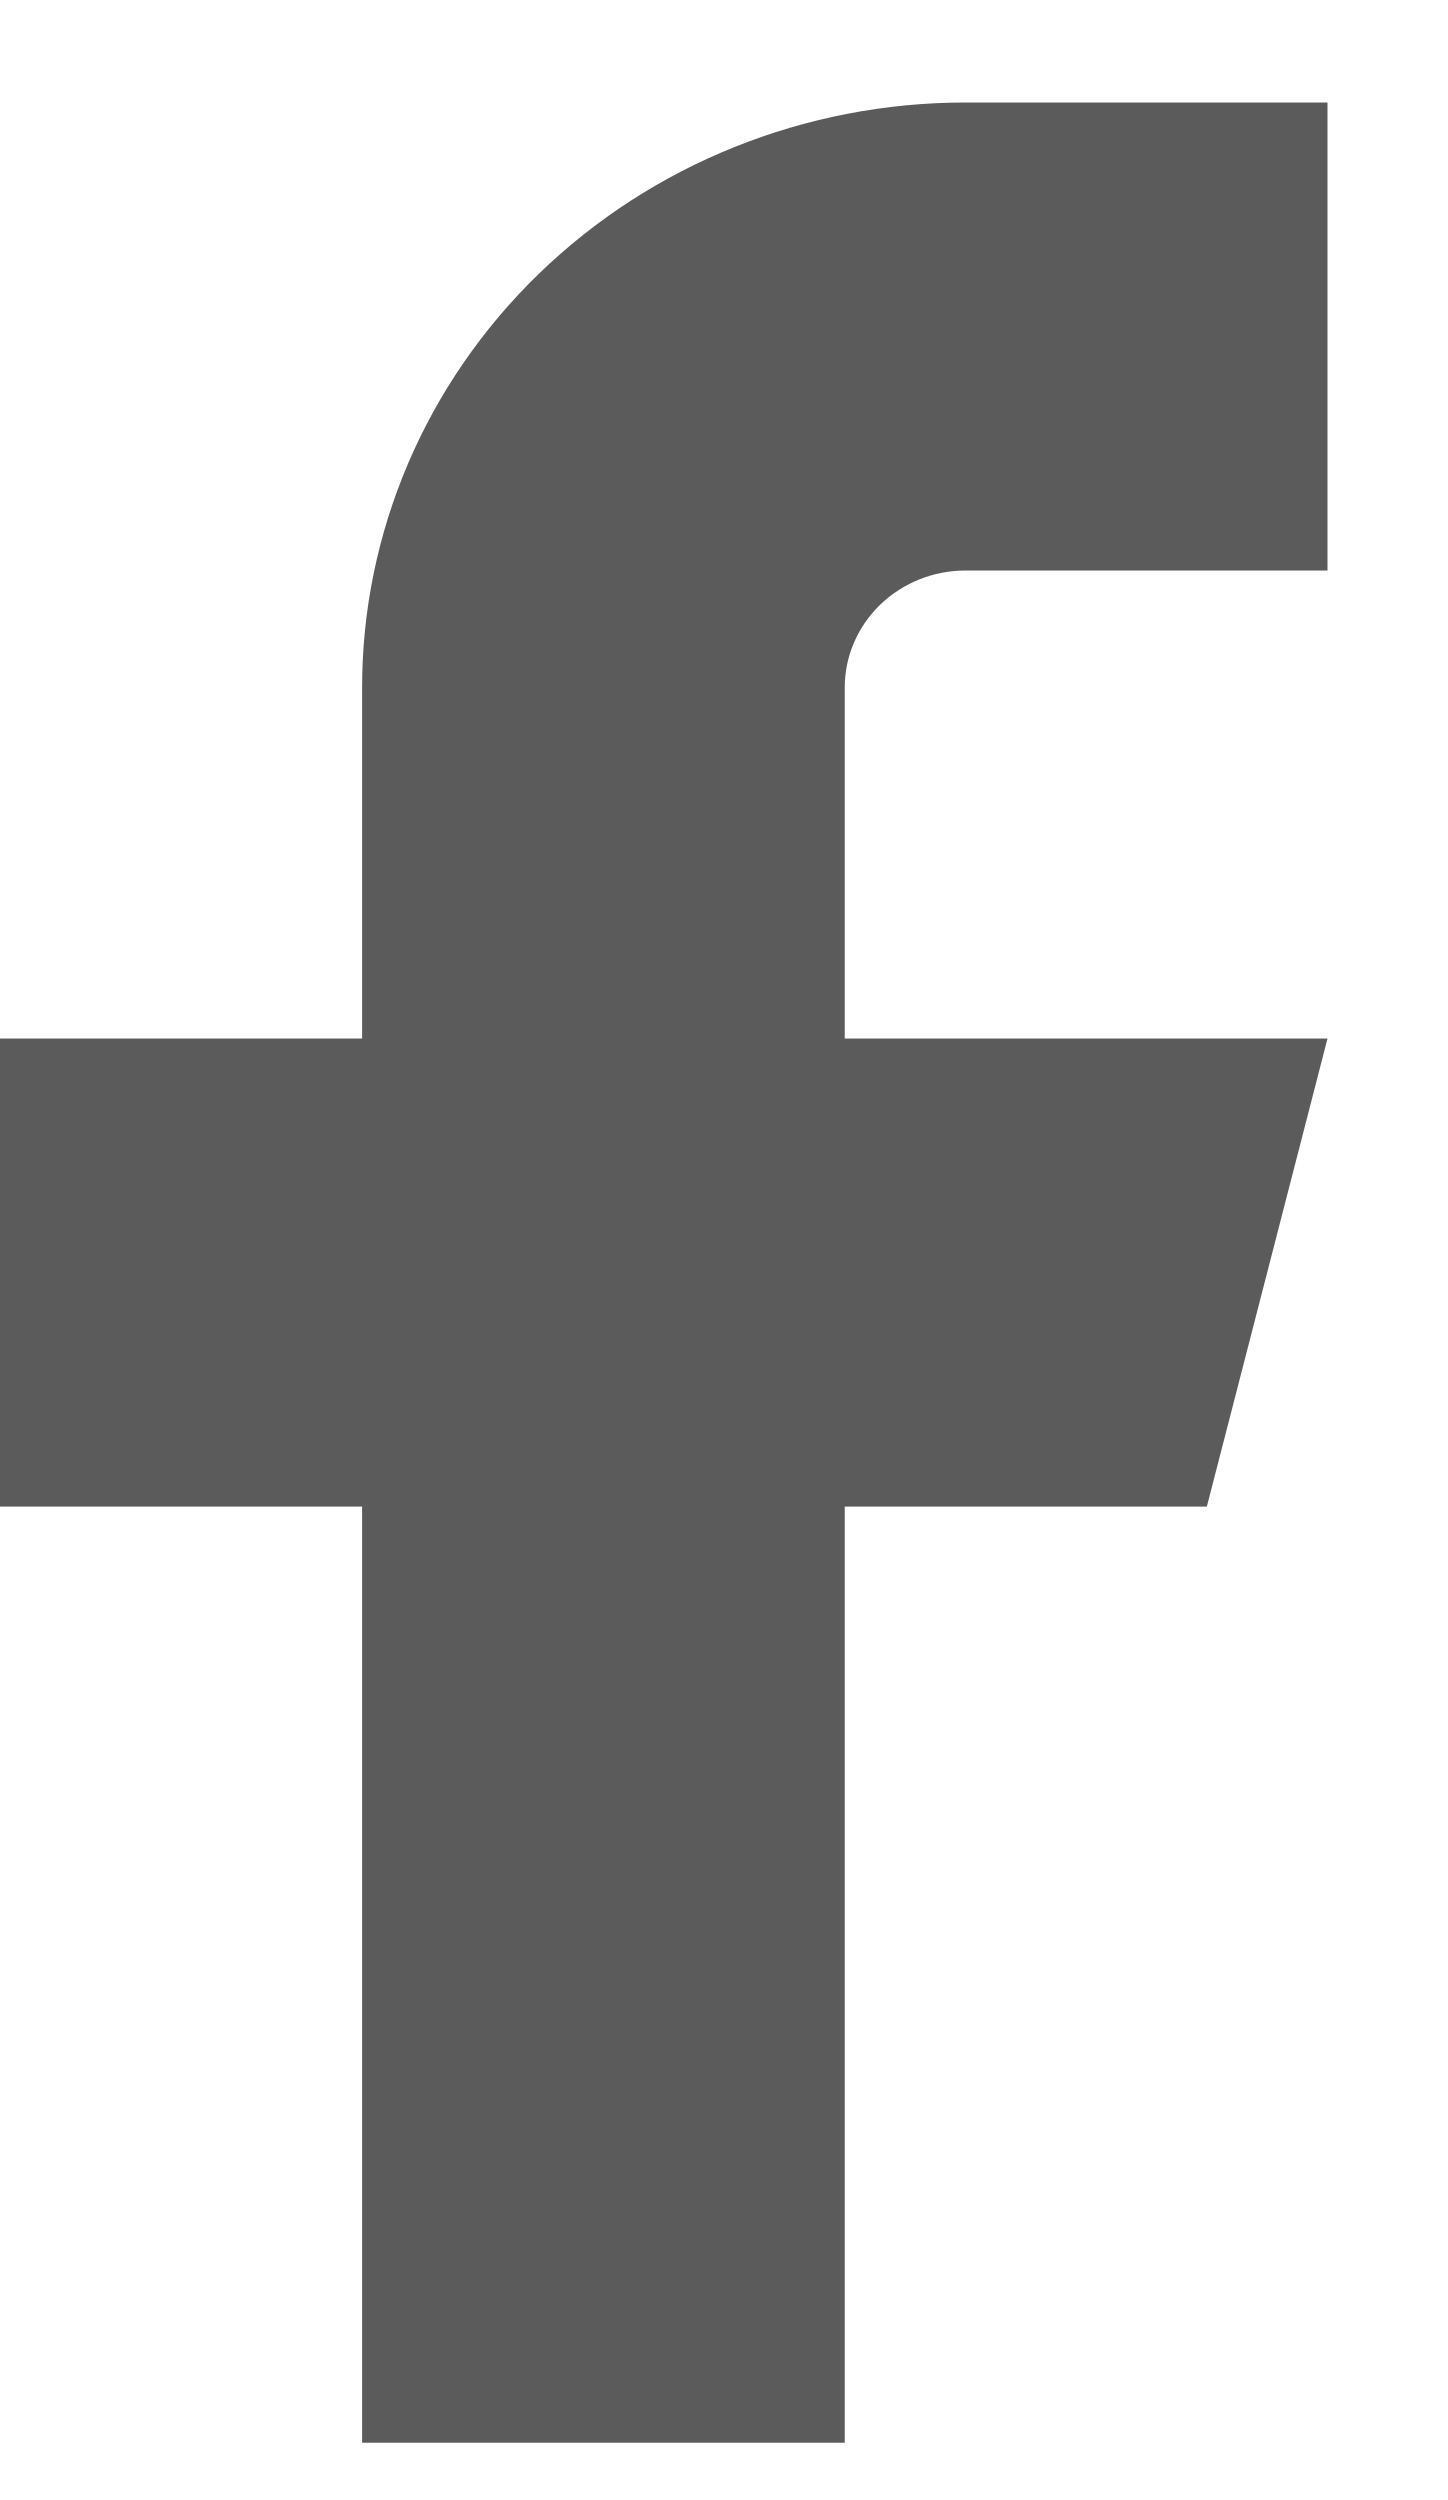
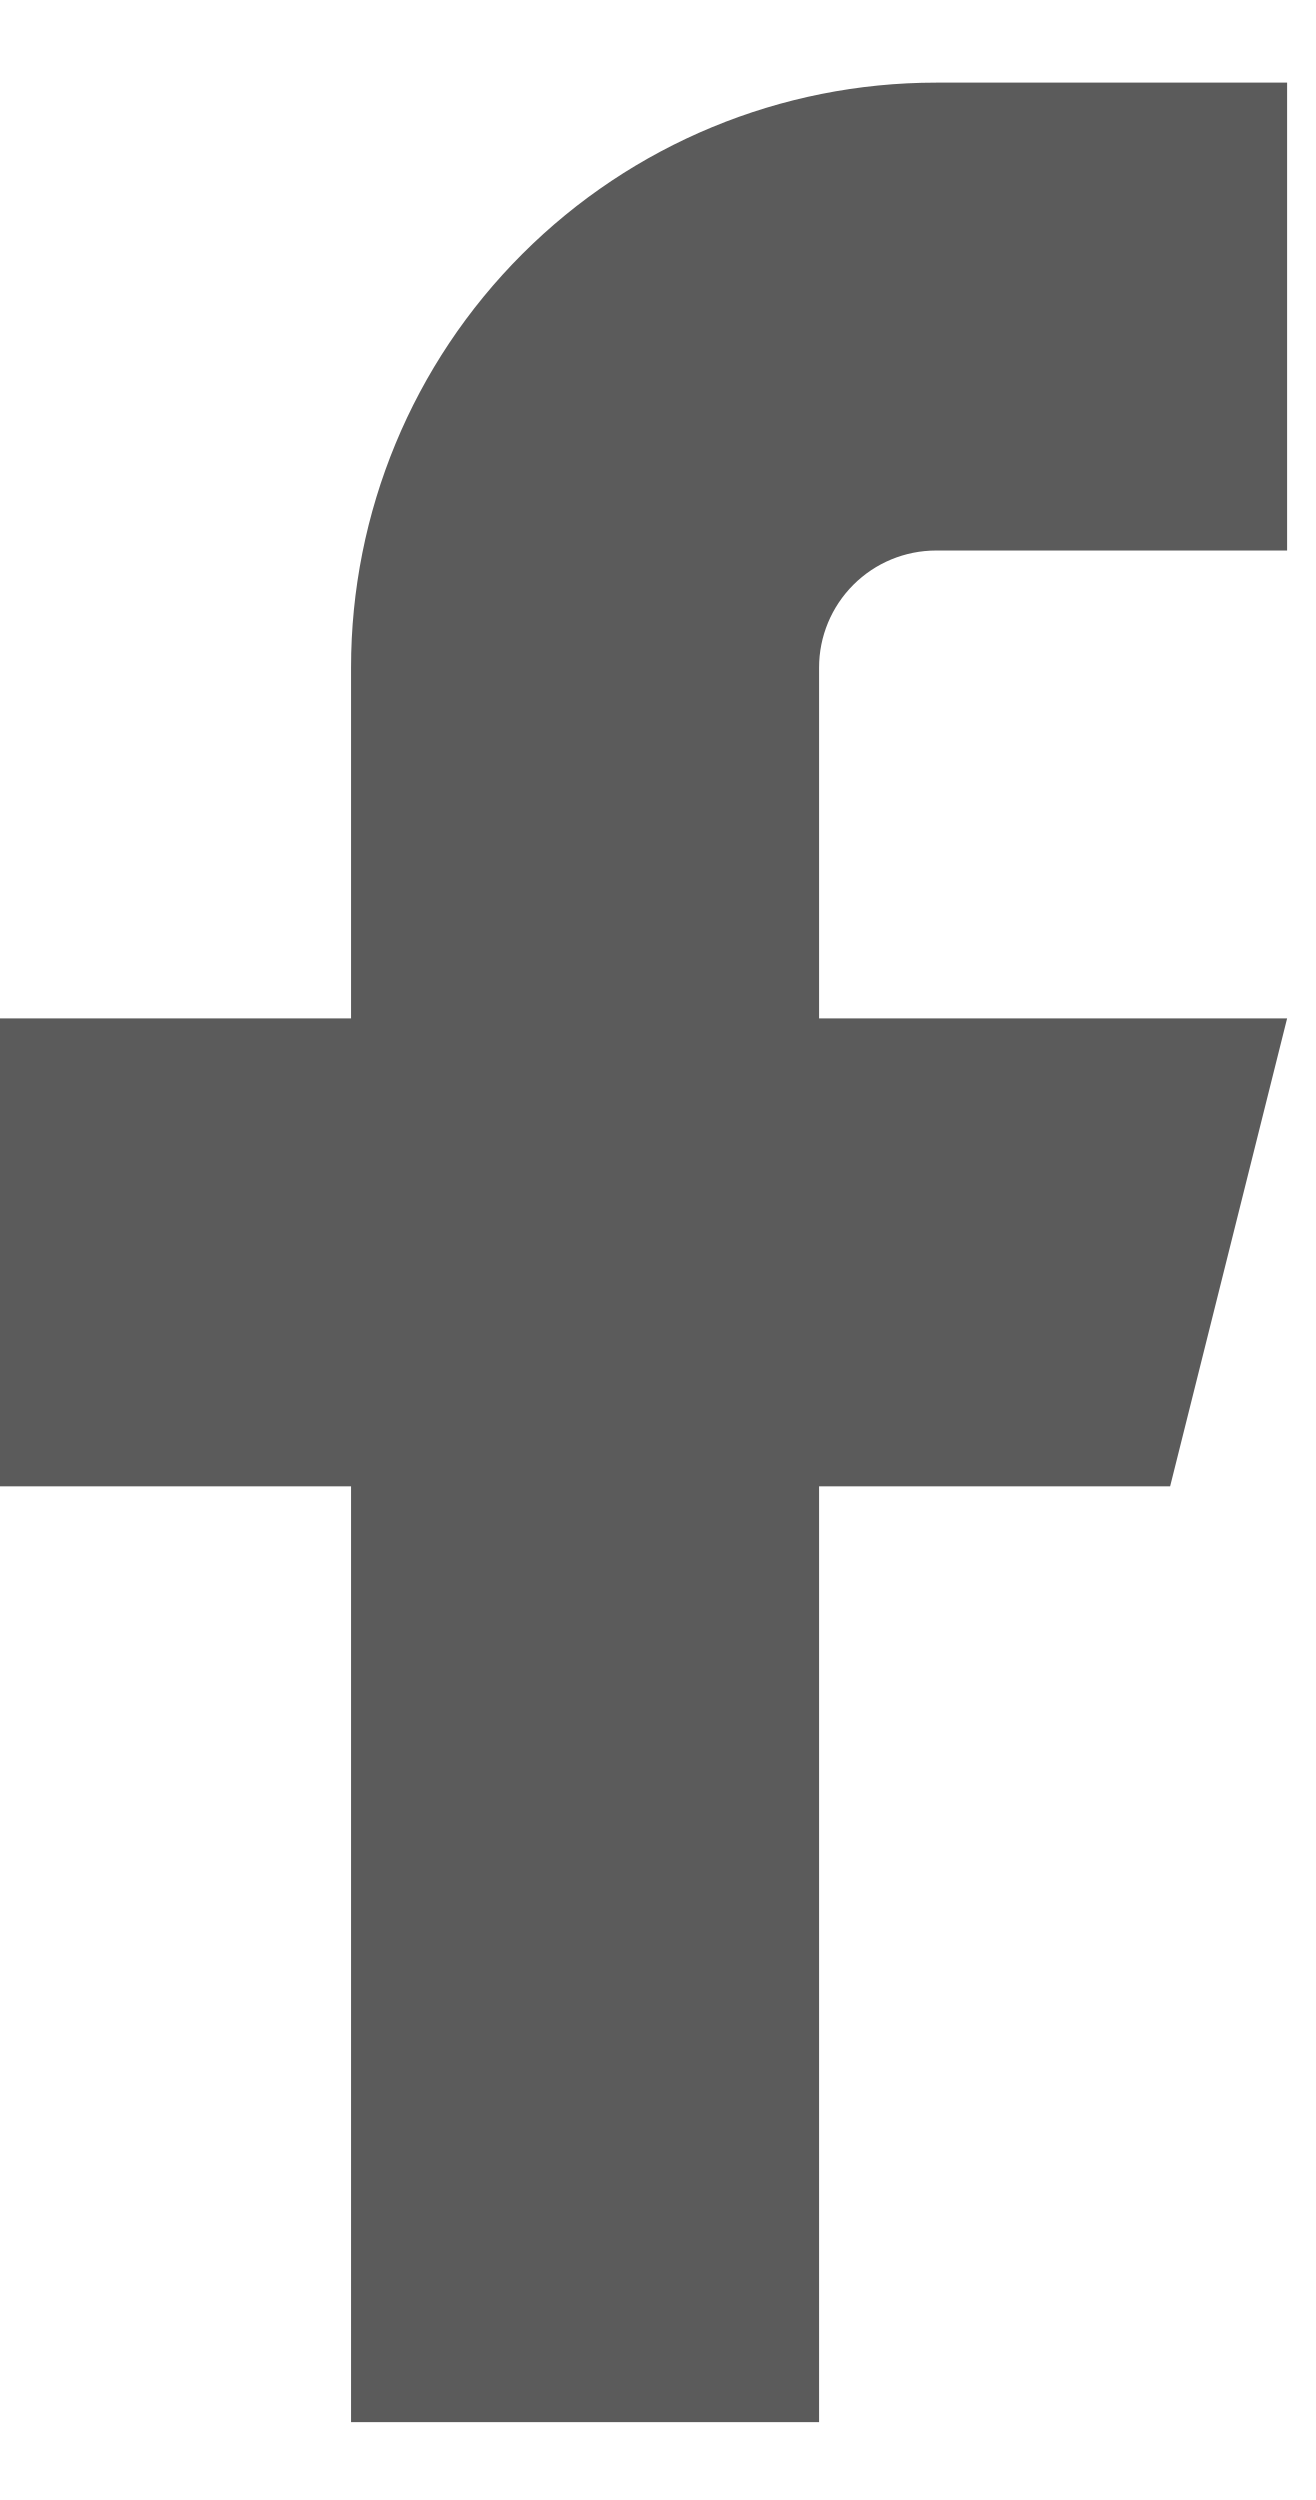
- <svg xmlns="http://www.w3.org/2000/svg" width="11" height="19" viewBox="0 0 11 19" fill="none">
-   <path d="M10.089 0.779H7.338C6.121 0.779 4.955 1.247 4.095 2.081C3.235 2.915 2.752 4.046 2.752 5.225V7.893H0V11.45H2.752V18.565H6.42V11.45H9.172L10.089 7.893H6.42V5.225C6.42 4.989 6.517 4.763 6.689 4.596C6.861 4.43 7.094 4.336 7.338 4.336H10.089V0.779Z" fill="#5B5B5B" />
+ <svg xmlns="http://www.w3.org/2000/svg" width="10" height="19" viewBox="0 0 10 19" fill="none">
+   <path d="M9.782 0.628H7.114C5.935 0.628 4.804 1.096 3.97 1.93C3.136 2.763 2.668 3.894 2.668 5.073V7.74H0V11.296H2.668V18.408H6.225V11.296H8.893L9.782 7.74H6.225V5.073C6.225 4.837 6.319 4.611 6.486 4.444C6.652 4.278 6.878 4.184 7.114 4.184H9.782V0.628Z" fill="#5B5B5B" />
</svg>
